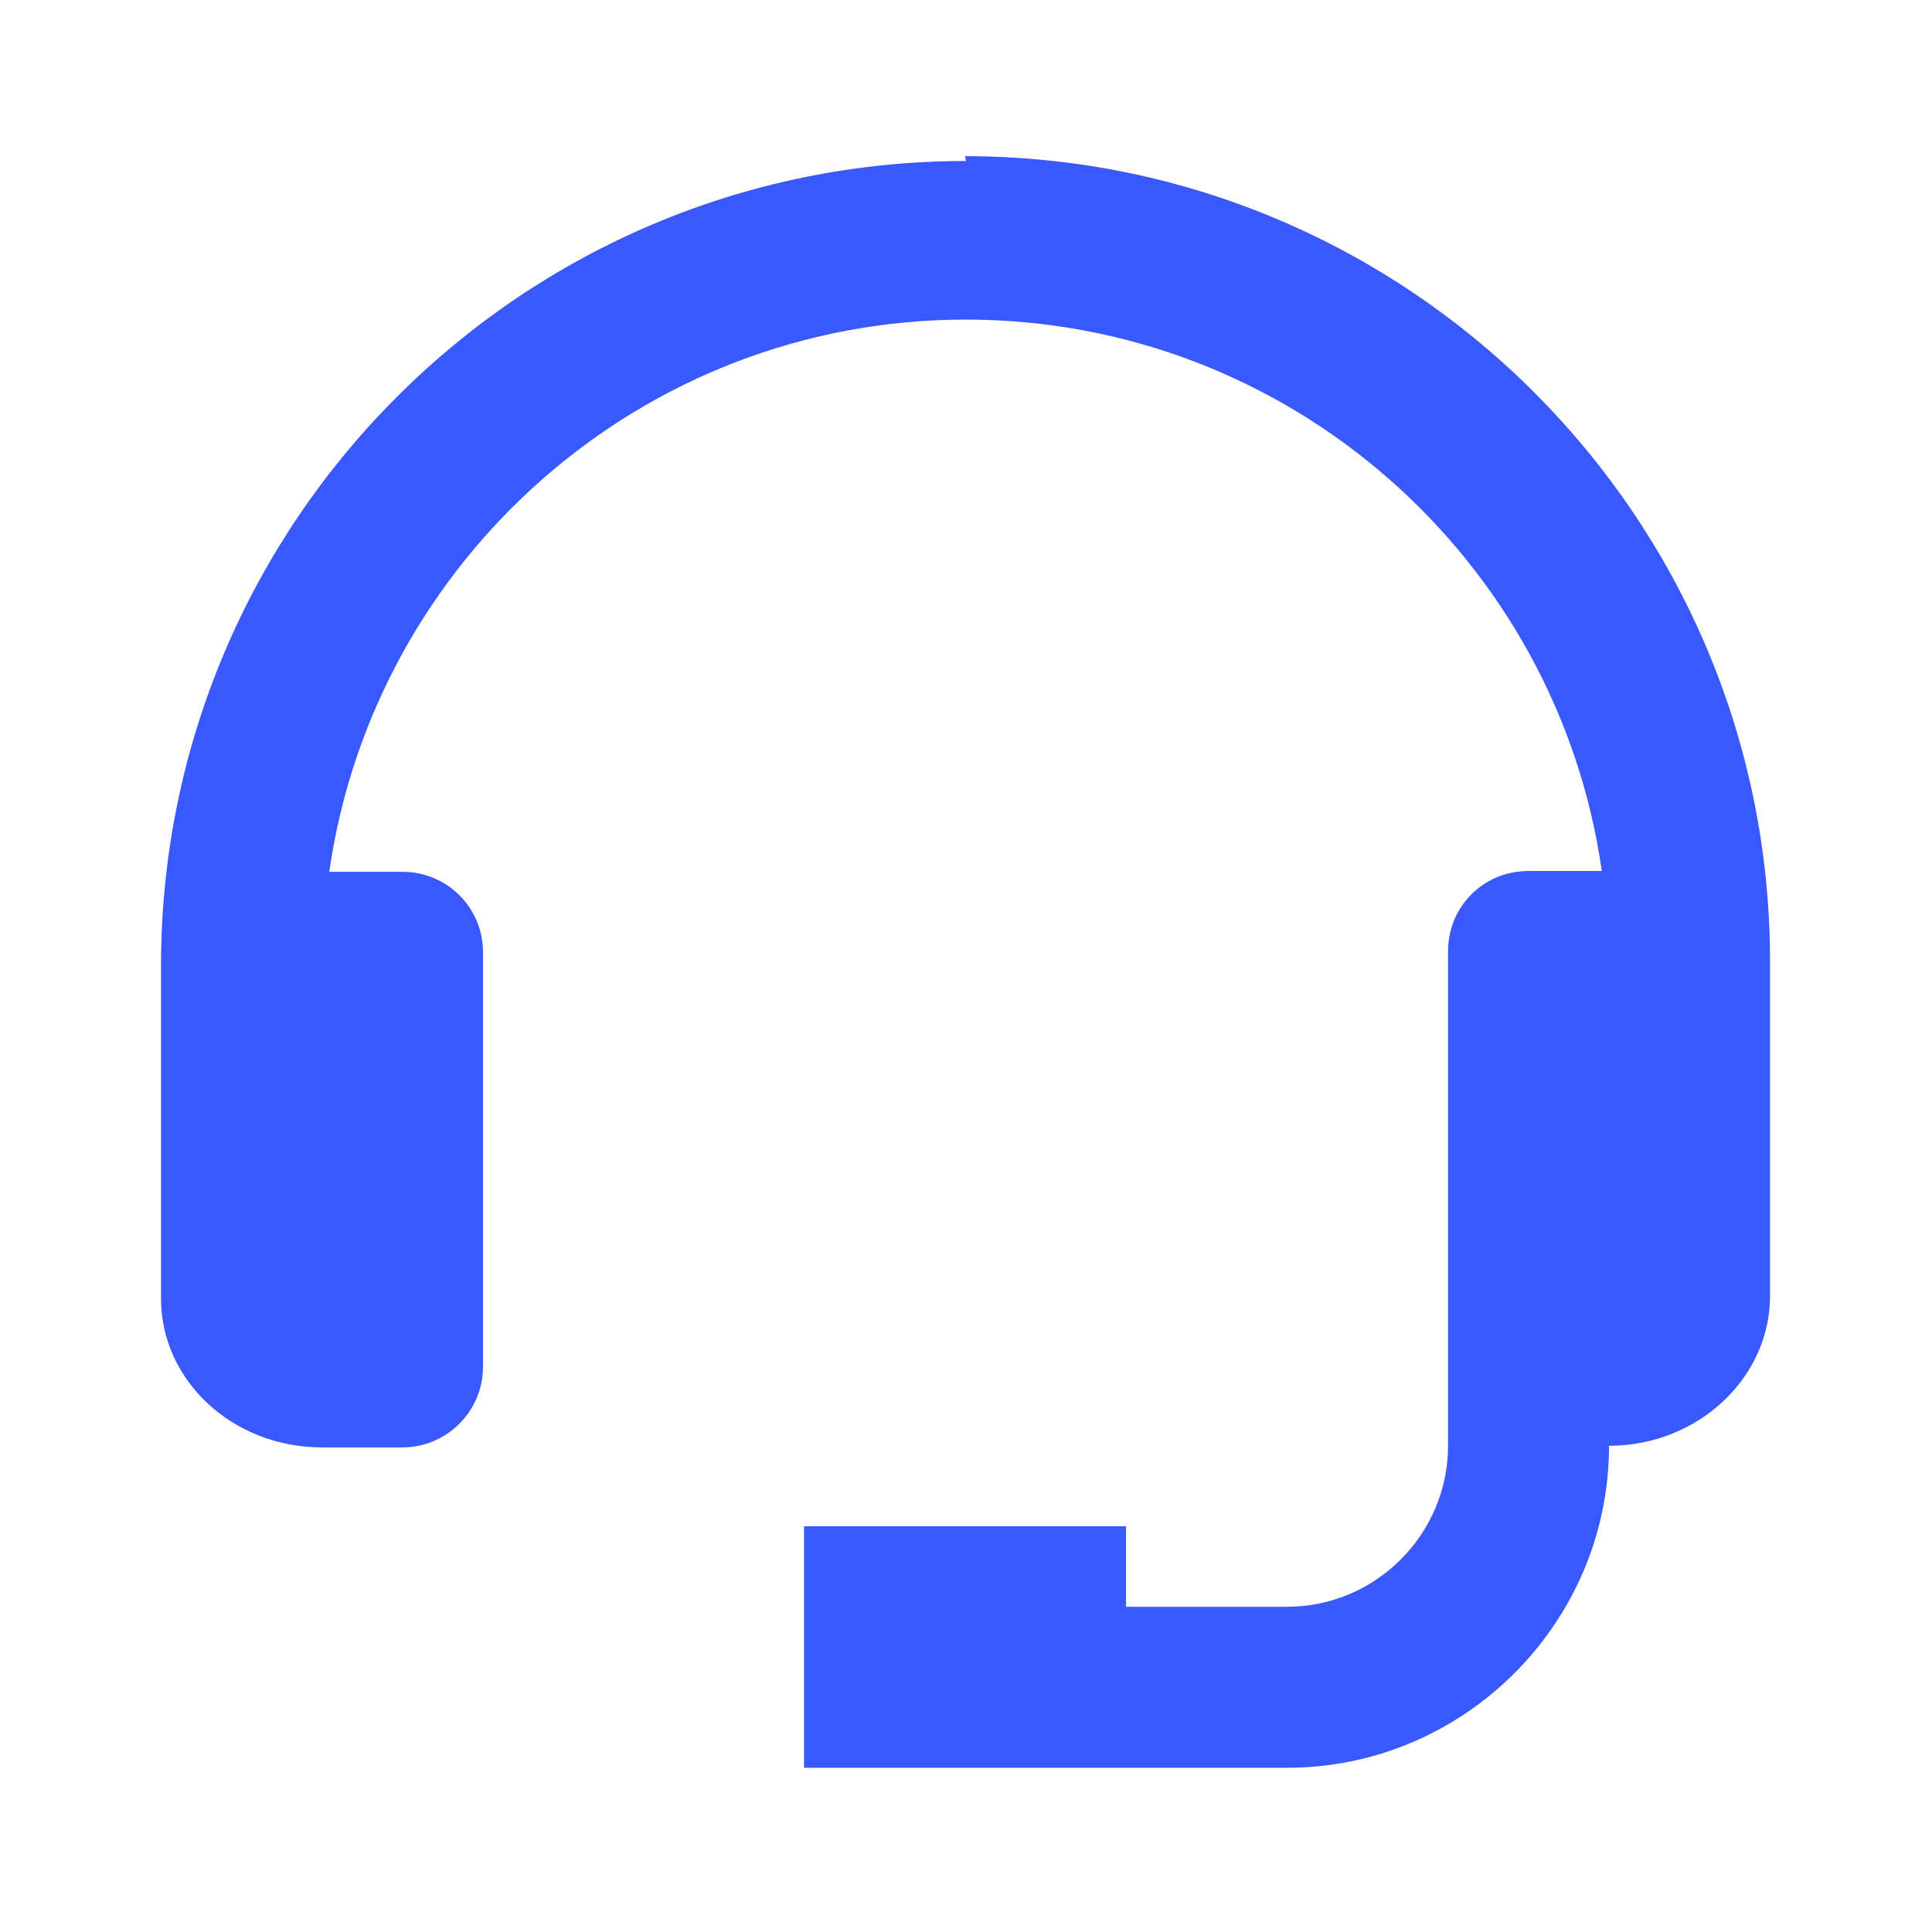
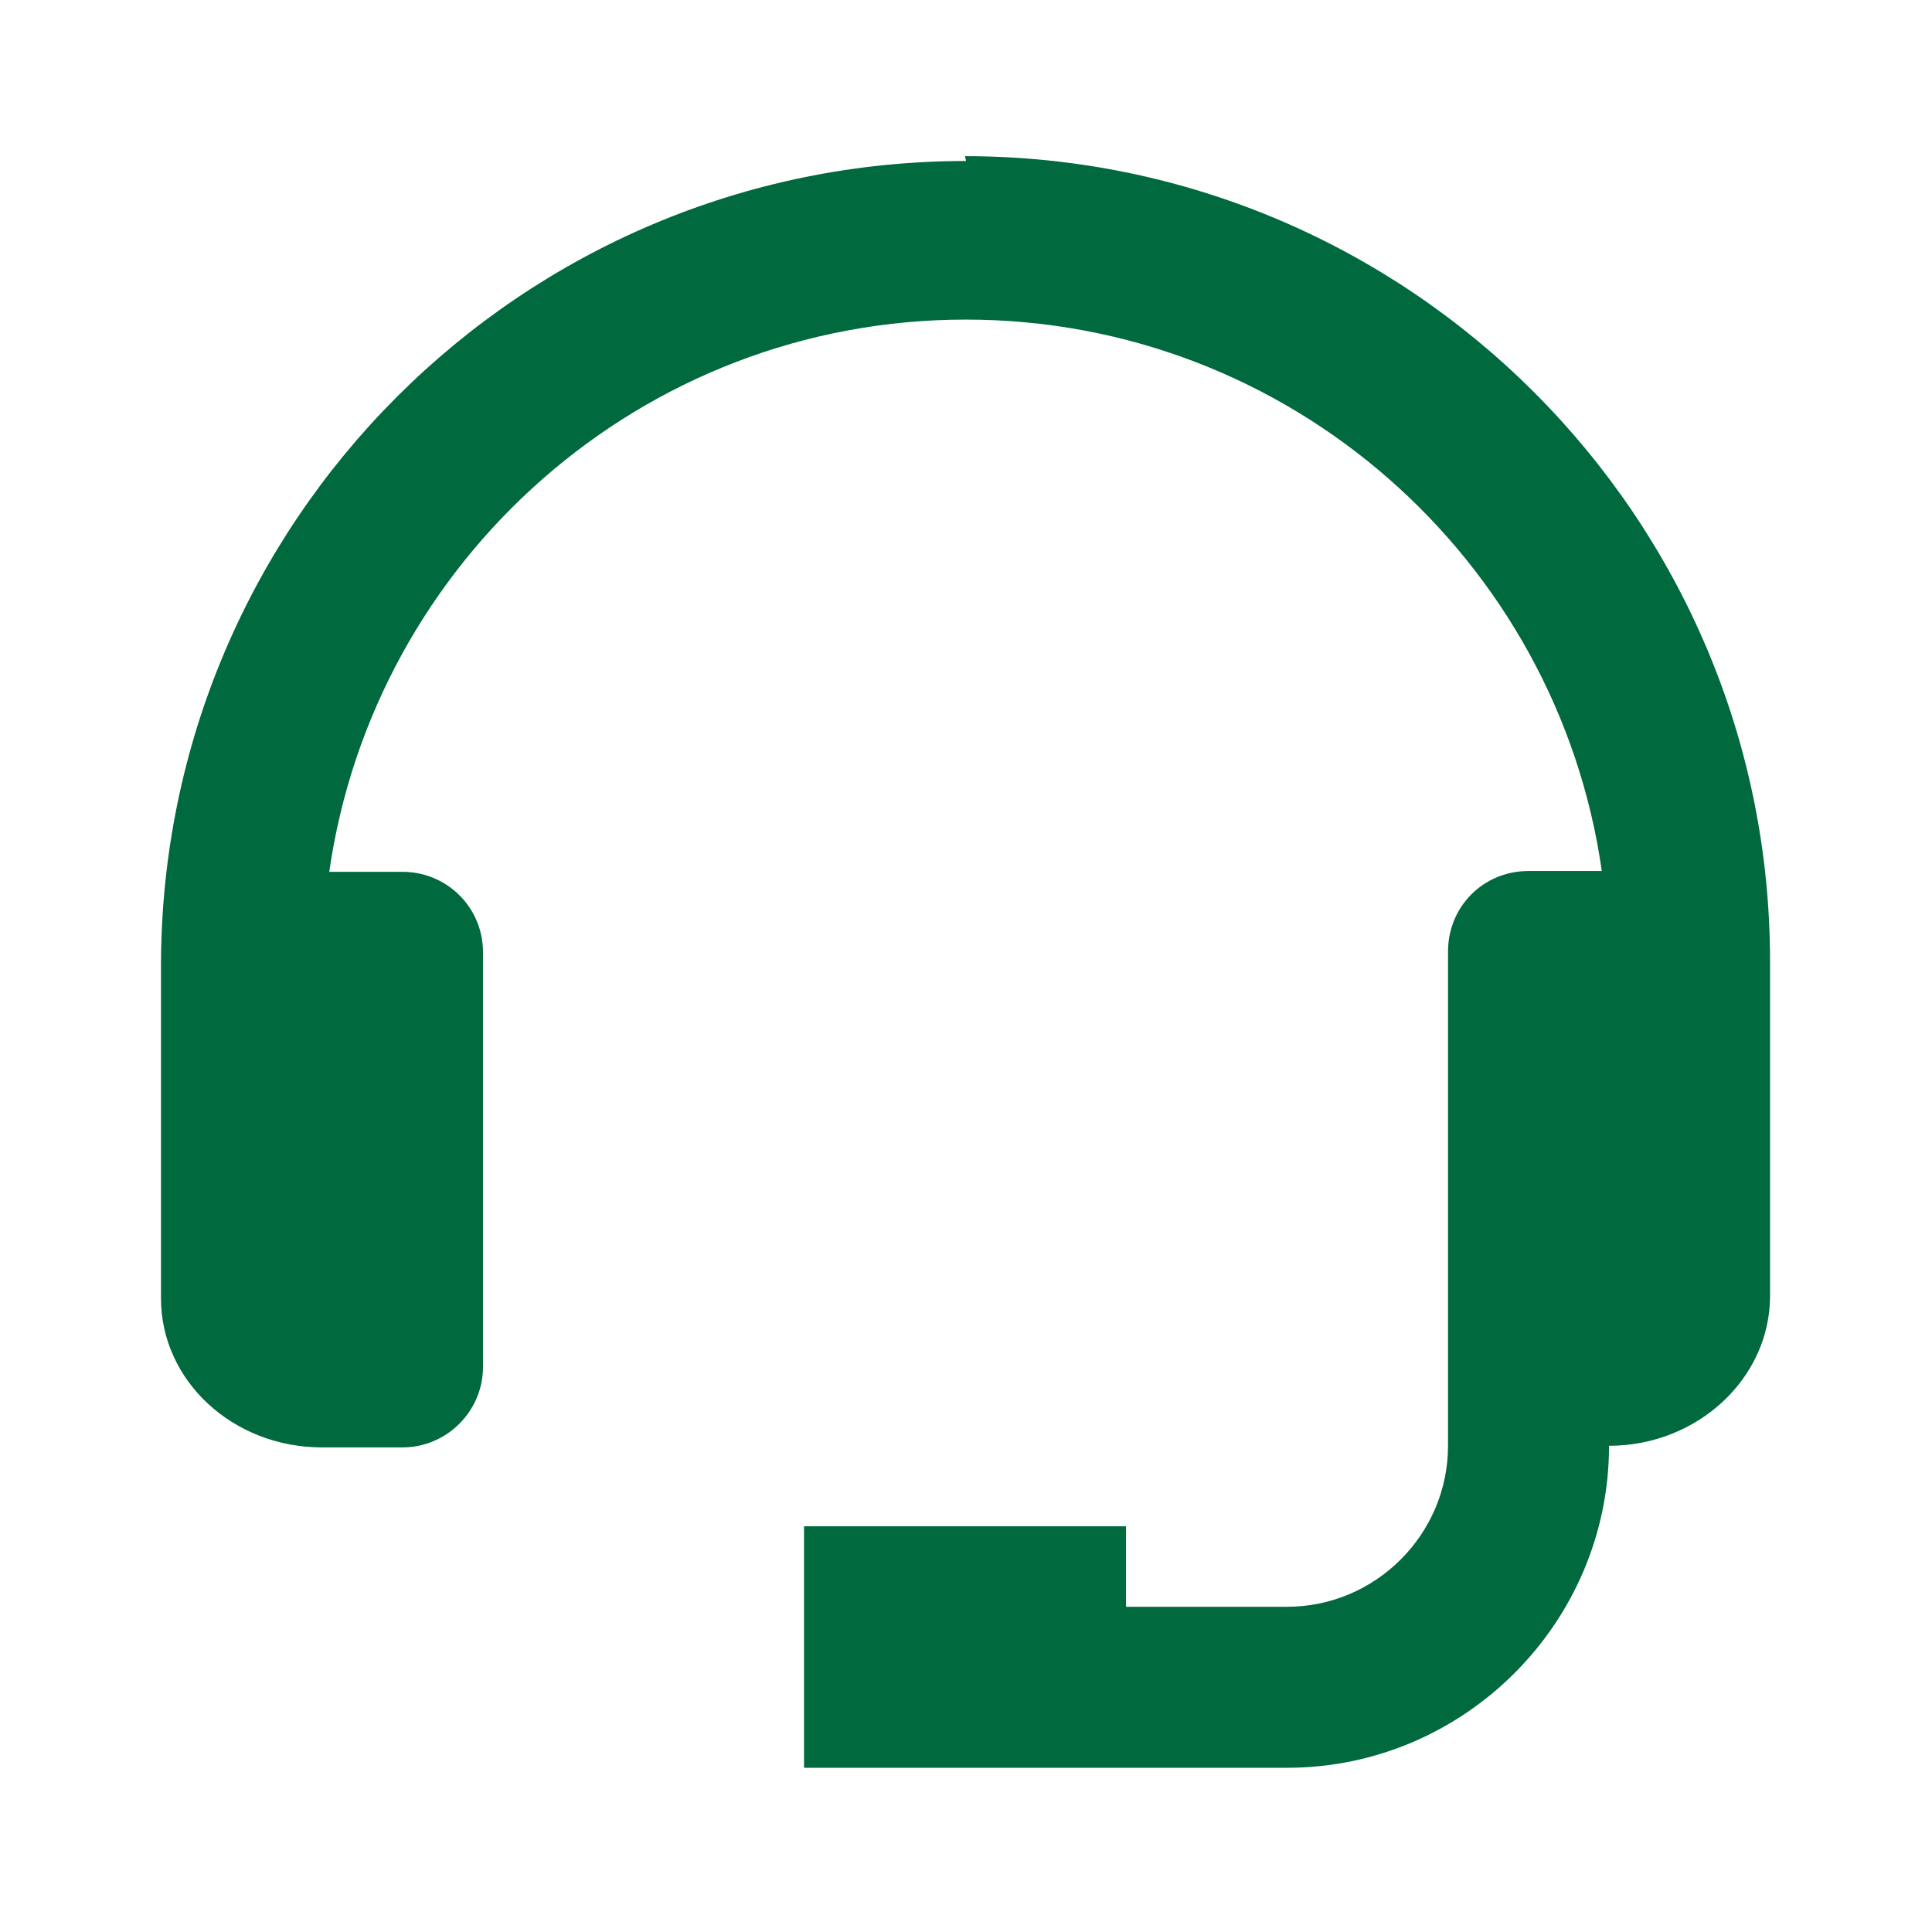
<svg xmlns="http://www.w3.org/2000/svg" width="24" height="24" viewBox="0 0 24 24" fill="none">
-   <path d="M12 2C6.48 2 2 6.48 2 12V12.71V15.99V16.13C2 17.15 2.89 17.98 4 17.98H5C5.55 17.98 6 17.53 6 16.98V11.83C6 11.27 5.55 10.83 5 10.83H4.09C4.646 6.96 7.97 3.97 11.998 3.97C16.018 3.97 19.35 6.957 19.898 10.82H18.988C18.428 10.82 17.988 11.26 17.988 11.82V15.96V16.96V17.96C17.988 19.06 17.088 19.96 15.988 19.96H13.988V18.96H9.988V21.96H11.988H13.988H15.988C18.188 21.96 19.988 20.16 19.988 17.96C21.088 17.96 21.988 17.12 21.988 16.1V15.95V12.66V11.94C21.988 6.42 17.498 1.94 11.988 1.94L12 2Z" fill="#3959FF" />
+   <path d="M12 2C6.48 2 2 6.48 2 12V12.71V15.99V16.13C2 17.15 2.89 17.98 4 17.98H5C5.55 17.98 6 17.53 6 16.98V11.83C6 11.27 5.55 10.83 5 10.83H4.09C4.646 6.96 7.97 3.97 11.998 3.97C16.018 3.97 19.35 6.957 19.898 10.82H18.988C18.428 10.82 17.988 11.26 17.988 11.82V15.96V16.96V17.96C17.988 19.06 17.088 19.96 15.988 19.96H13.988V18.96H9.988V21.96H11.988H13.988H15.988C18.188 21.96 19.988 20.16 19.988 17.96C21.088 17.96 21.988 17.12 21.988 16.1V15.95V12.66V11.94C21.988 6.42 17.498 1.94 11.988 1.94L12 2Z" fill="#00693e" />
</svg>
